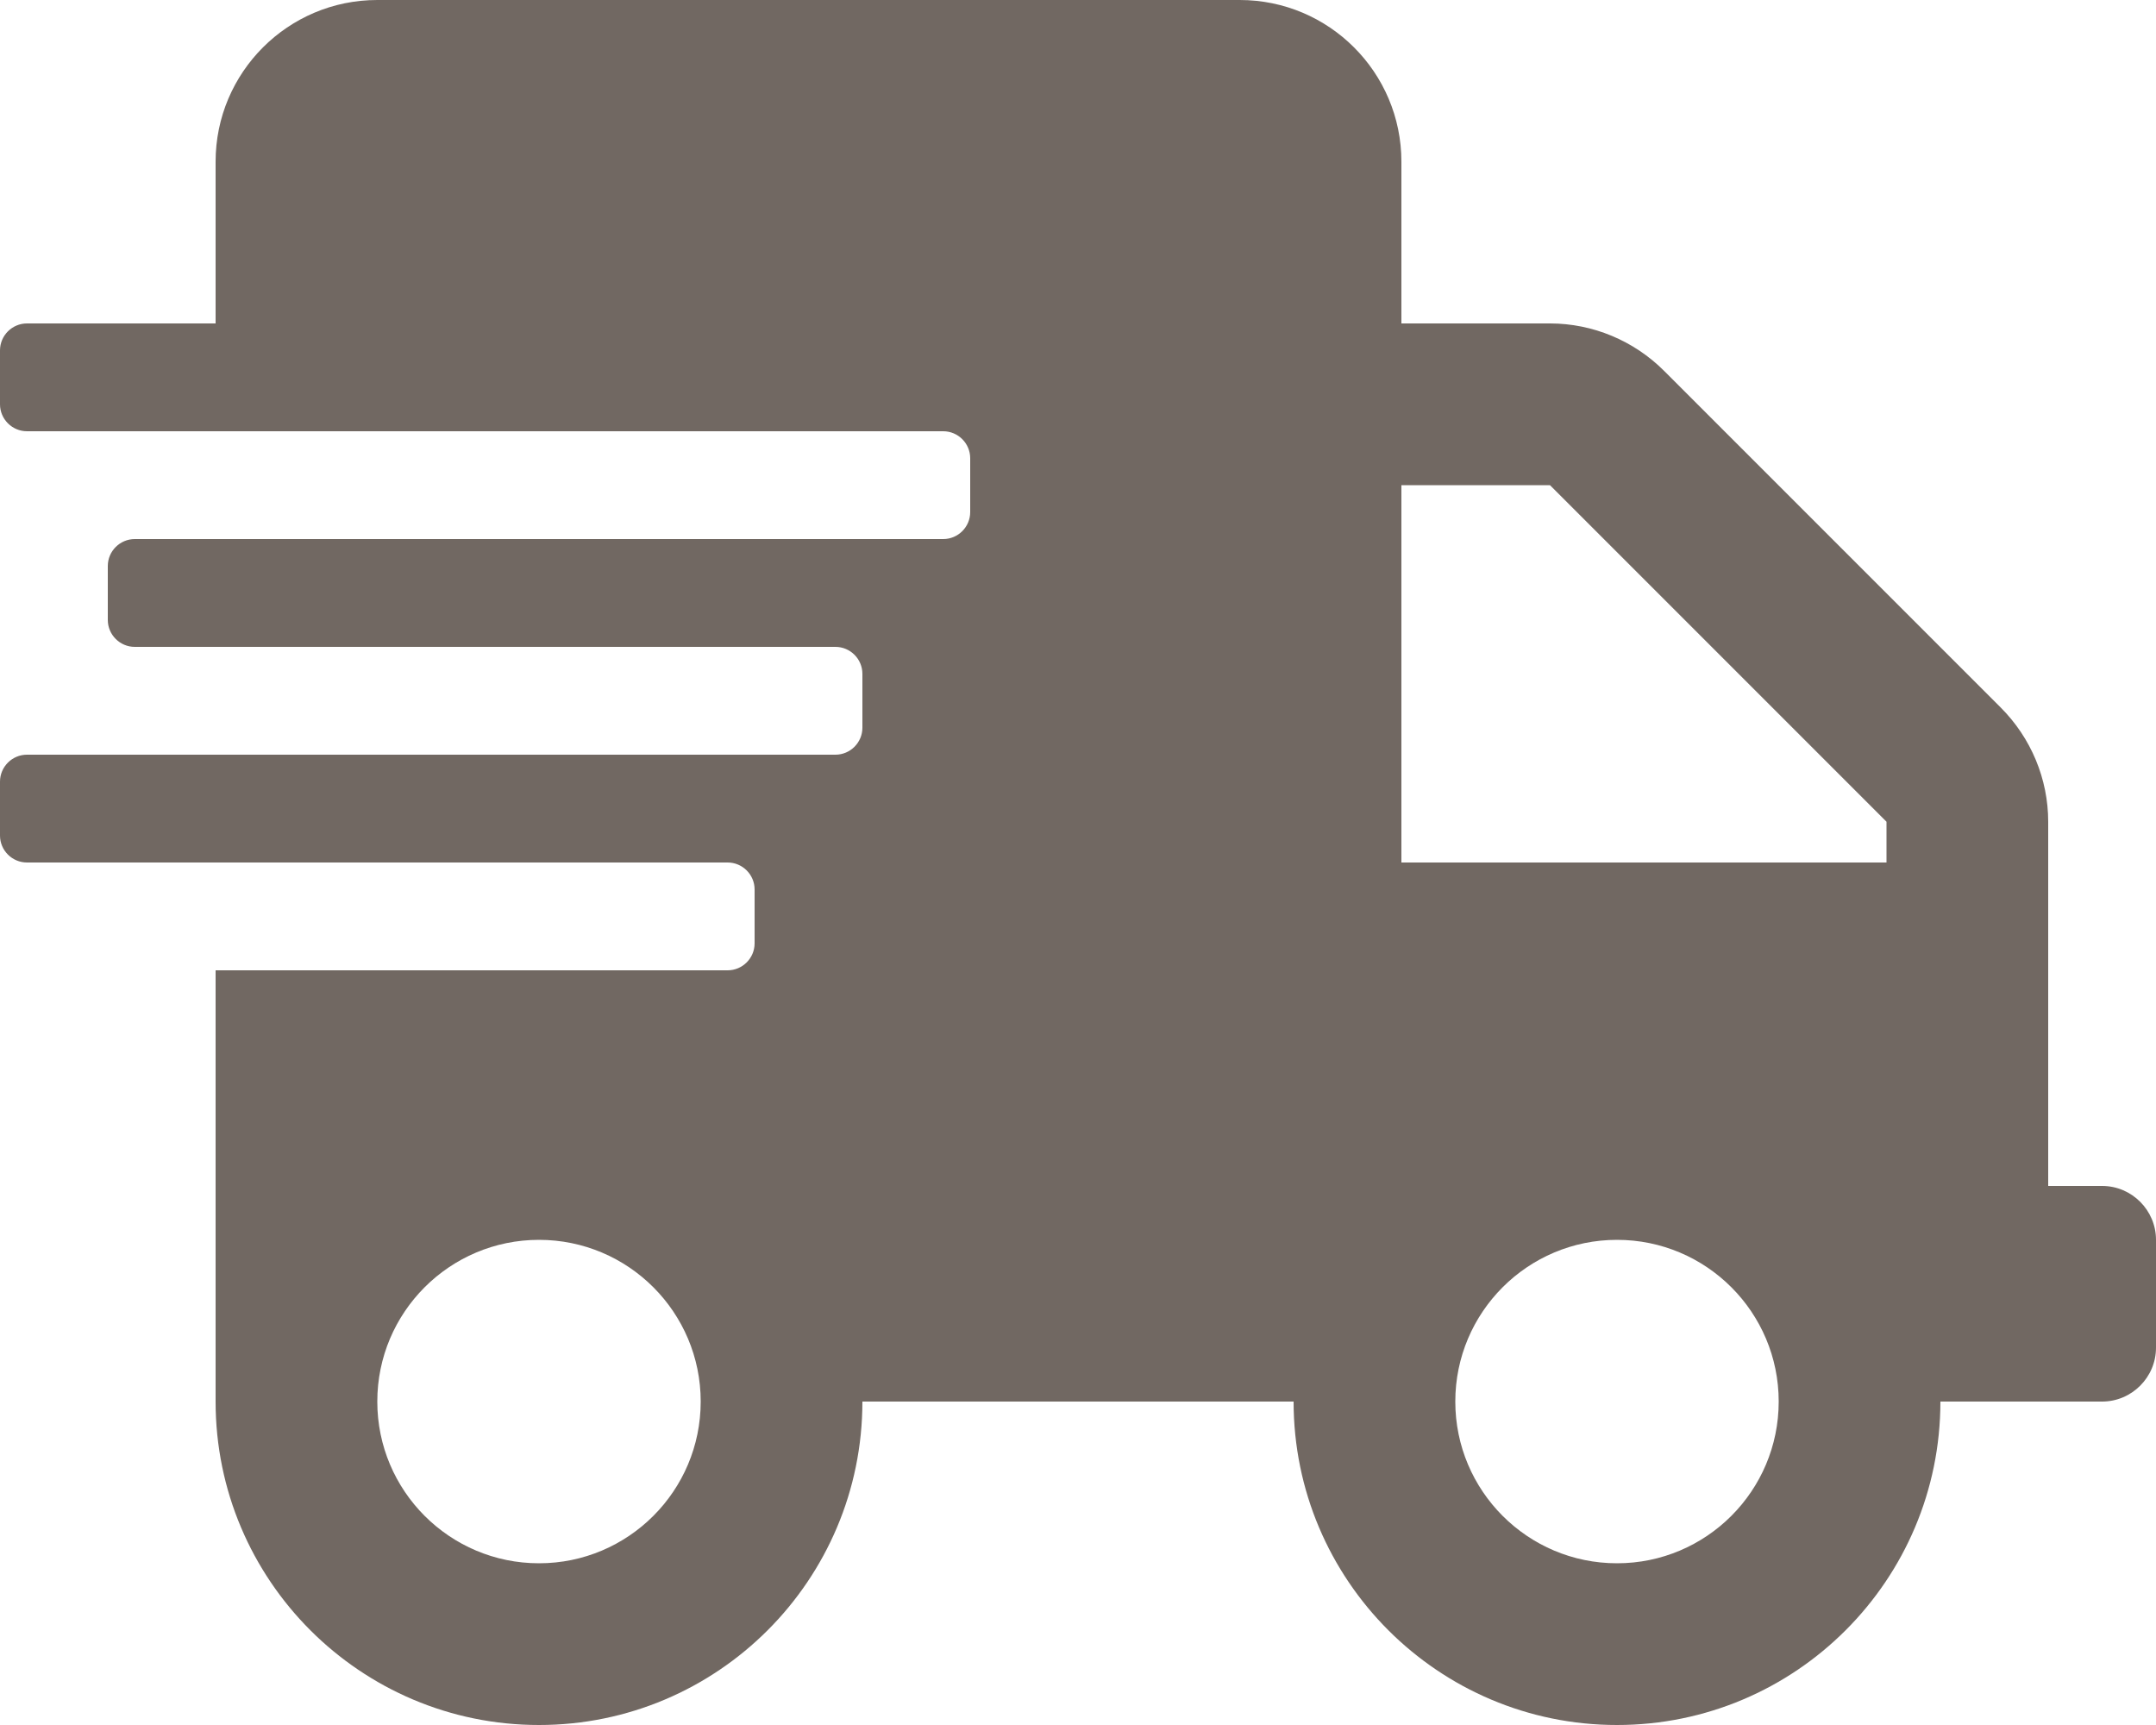
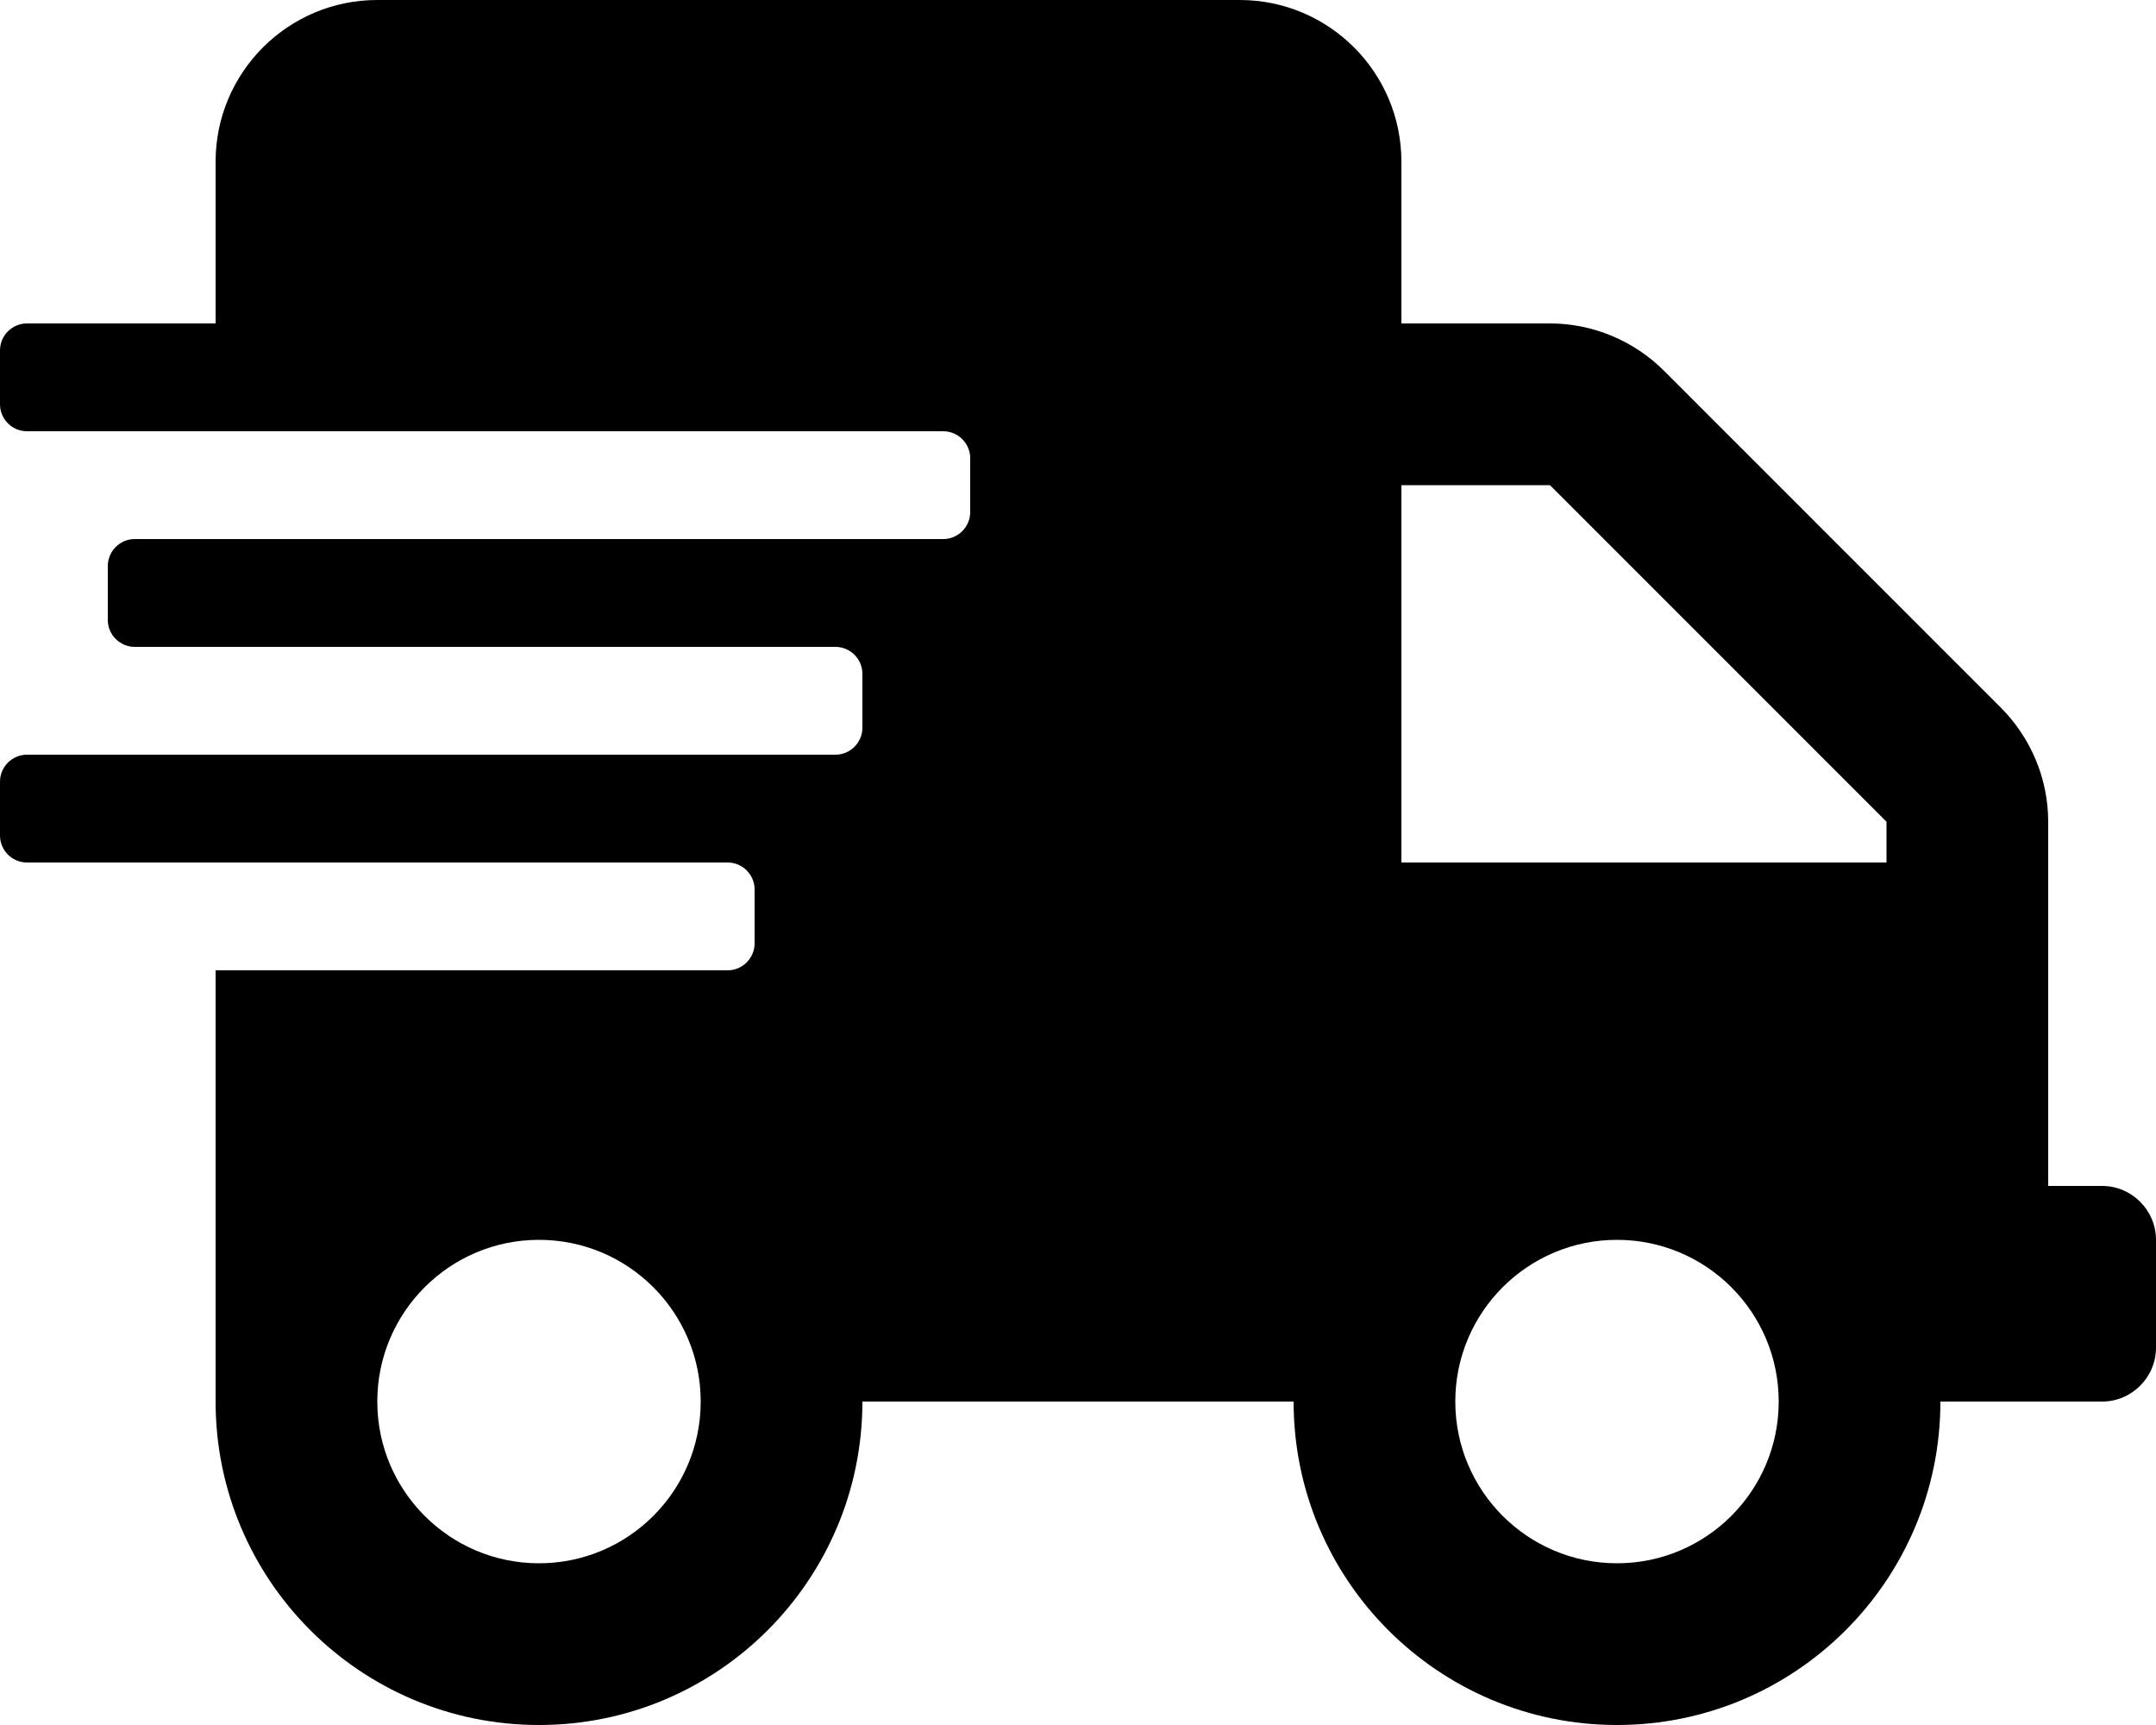
- <svg xmlns="http://www.w3.org/2000/svg" fill="#716862" aria-hidden="true" focusable="false" data-prefix="fas" data-icon="shipping-fast" class="svg-inline--fa fa-shipping-fast fa-w-20" role="img" viewBox="0 0 640 512">
+ <svg xmlns="http://www.w3.org/2000/svg" fill="#000000" aria-hidden="true" focusable="false" data-prefix="fas" data-icon="shipping-fast" class="svg-inline--fa fa-shipping-fast fa-w-20" role="img" viewBox="0 0 640 512">
  <path d="M624 352h-16V243.9c0-12.7-5.1-24.9-14.1-33.9L494 110.1c-9-9-21.2-14.1-33.9-14.1H416V48c0-26.5-21.5-48-48-48H112C85.5 0 64 21.5 64 48v48H8c-4.4 0-8 3.6-8 8v16c0 4.4 3.6 8 8 8h272c4.4 0 8 3.6 8 8v16c0 4.4-3.6 8-8 8H40c-4.4 0-8 3.6-8 8v16c0 4.4 3.6 8 8 8h208c4.4 0 8 3.6 8 8v16c0 4.4-3.6 8-8 8H8c-4.4 0-8 3.6-8 8v16c0 4.4 3.6 8 8 8h208c4.4 0 8 3.6 8 8v16c0 4.4-3.6 8-8 8H64v128c0 53 43 96 96 96s96-43 96-96h128c0 53 43 96 96 96s96-43 96-96h48c8.8 0 16-7.2 16-16v-32c0-8.8-7.2-16-16-16zM160 464c-26.5 0-48-21.5-48-48s21.5-48 48-48 48 21.5 48 48-21.5 48-48 48zm320 0c-26.5 0-48-21.5-48-48s21.5-48 48-48 48 21.5 48 48-21.5 48-48 48zm80-208H416V144h44.1l99.9 99.9V256z" />
</svg>
